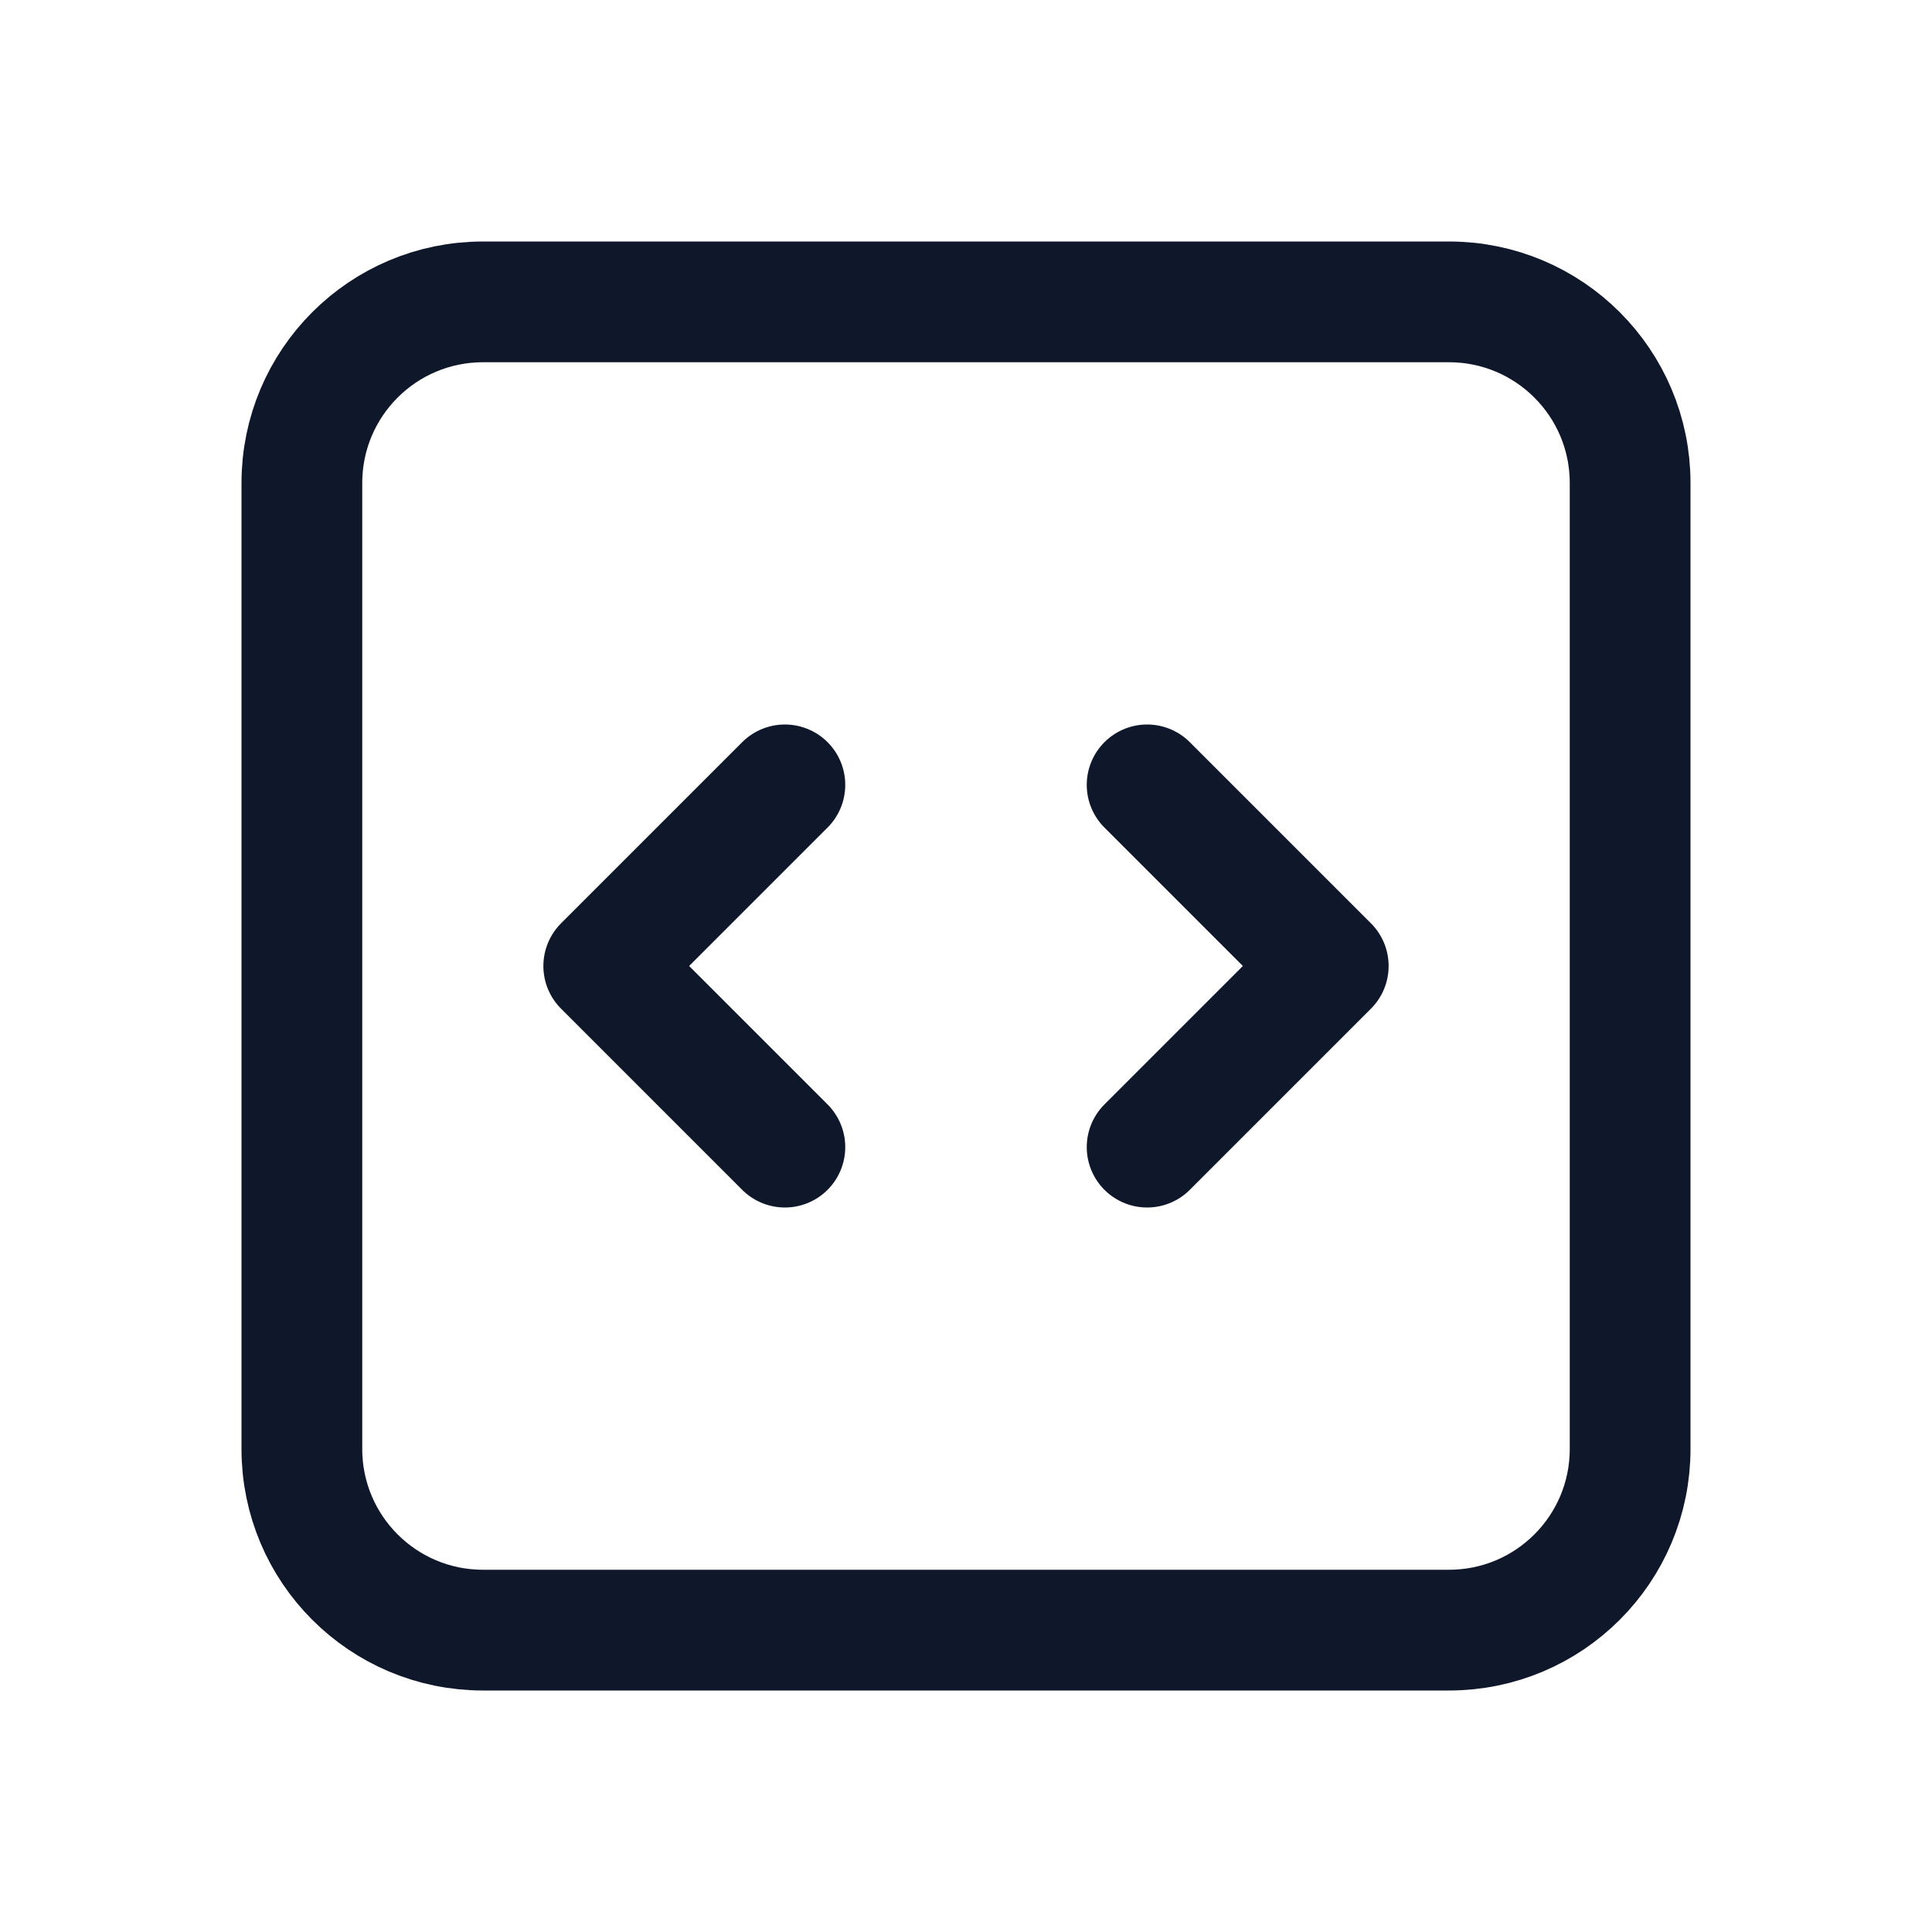
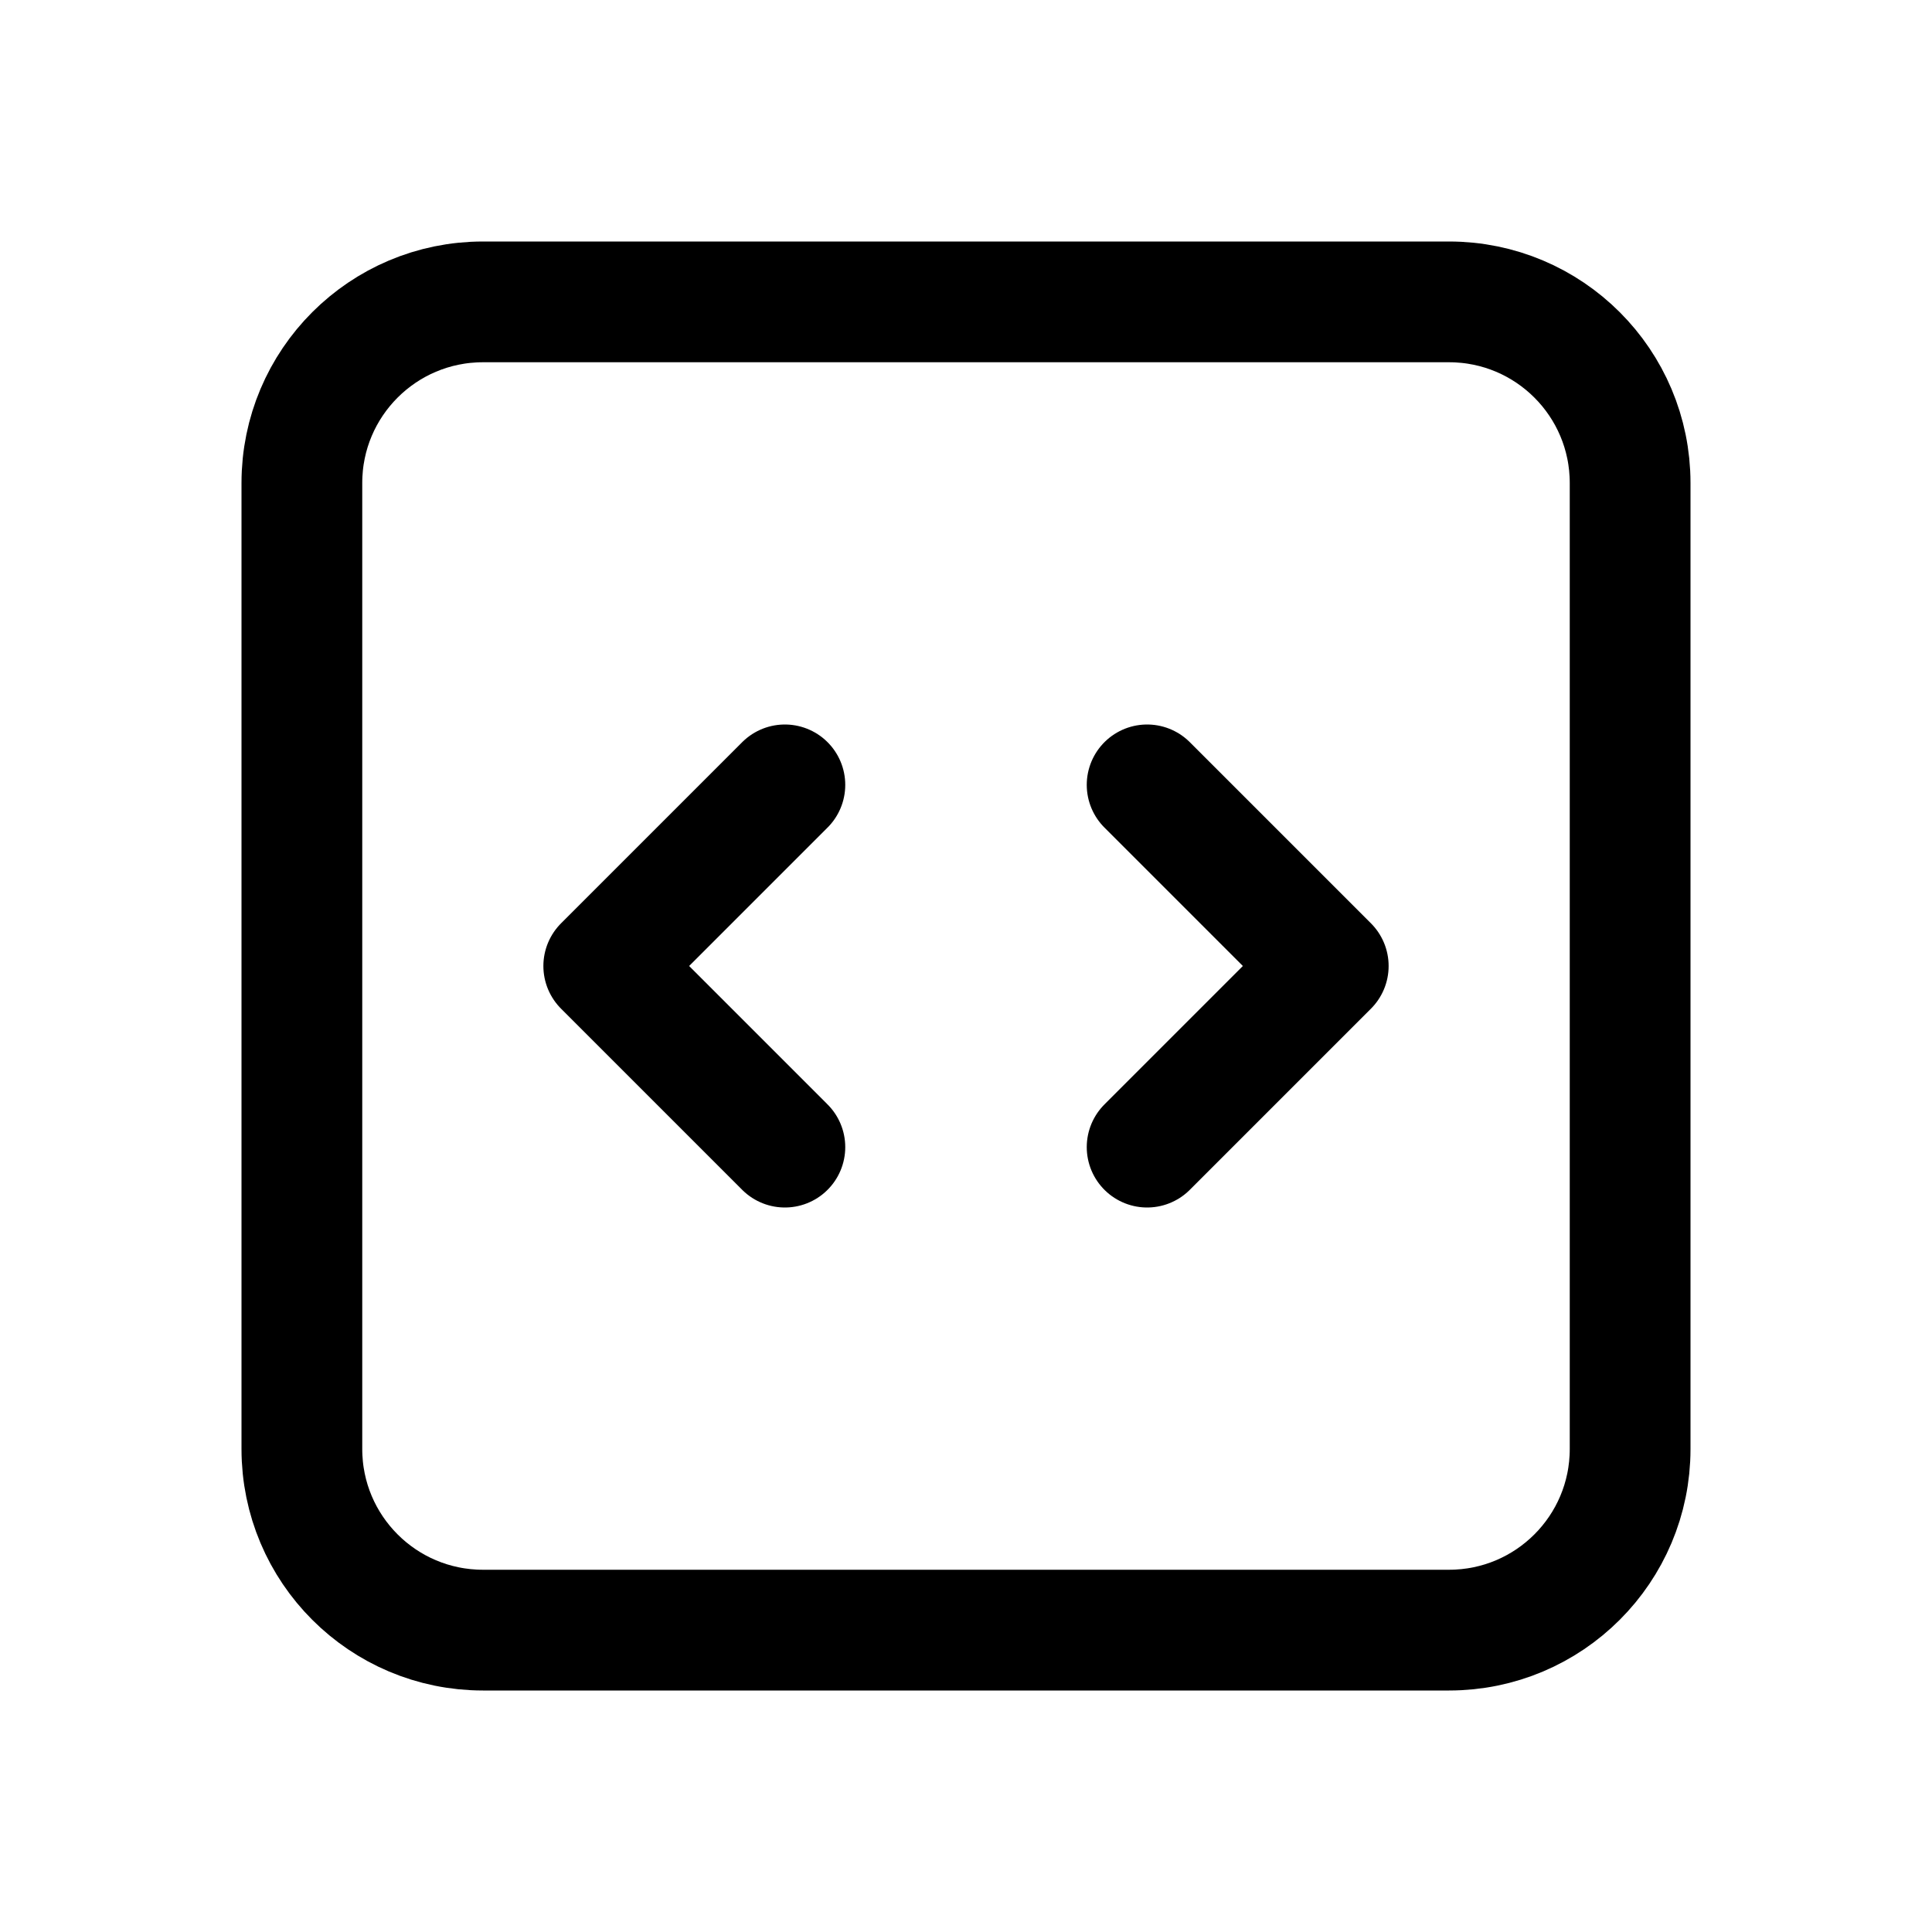
<svg xmlns="http://www.w3.org/2000/svg" width="24" height="24" viewBox="0 0 24 24" fill="none">
-   <path d="M14.25 9.75L16.5 12L14.25 14.25M9.75 14.25L7.5 12L9.75 9.75M6 20.25H18C19.243 20.25 20.25 19.243 20.25 18V6C20.25 4.757 19.243 3.75 18 3.75H6C4.757 3.75 3.75 4.757 3.75 6V18C3.75 19.243 4.757 20.25 6 20.25Z" stroke="#0F172A" stroke-width="1.5" stroke-linecap="round" stroke-linejoin="round" />
+   <path d="M14.25 9.75L16.5 12L14.25 14.25M9.75 14.25L7.5 12L9.75 9.75M6 20.25H18C19.243 20.25 20.25 19.243 20.25 18V6C20.25 4.757 19.243 3.75 18 3.75H6C4.757 3.75 3.75 4.757 3.75 6V18C3.75 19.243 4.757 20.25 6 20.25Z" stroke="currentColor" stroke-width="1.5" stroke-linecap="round" stroke-linejoin="round" />
</svg>
